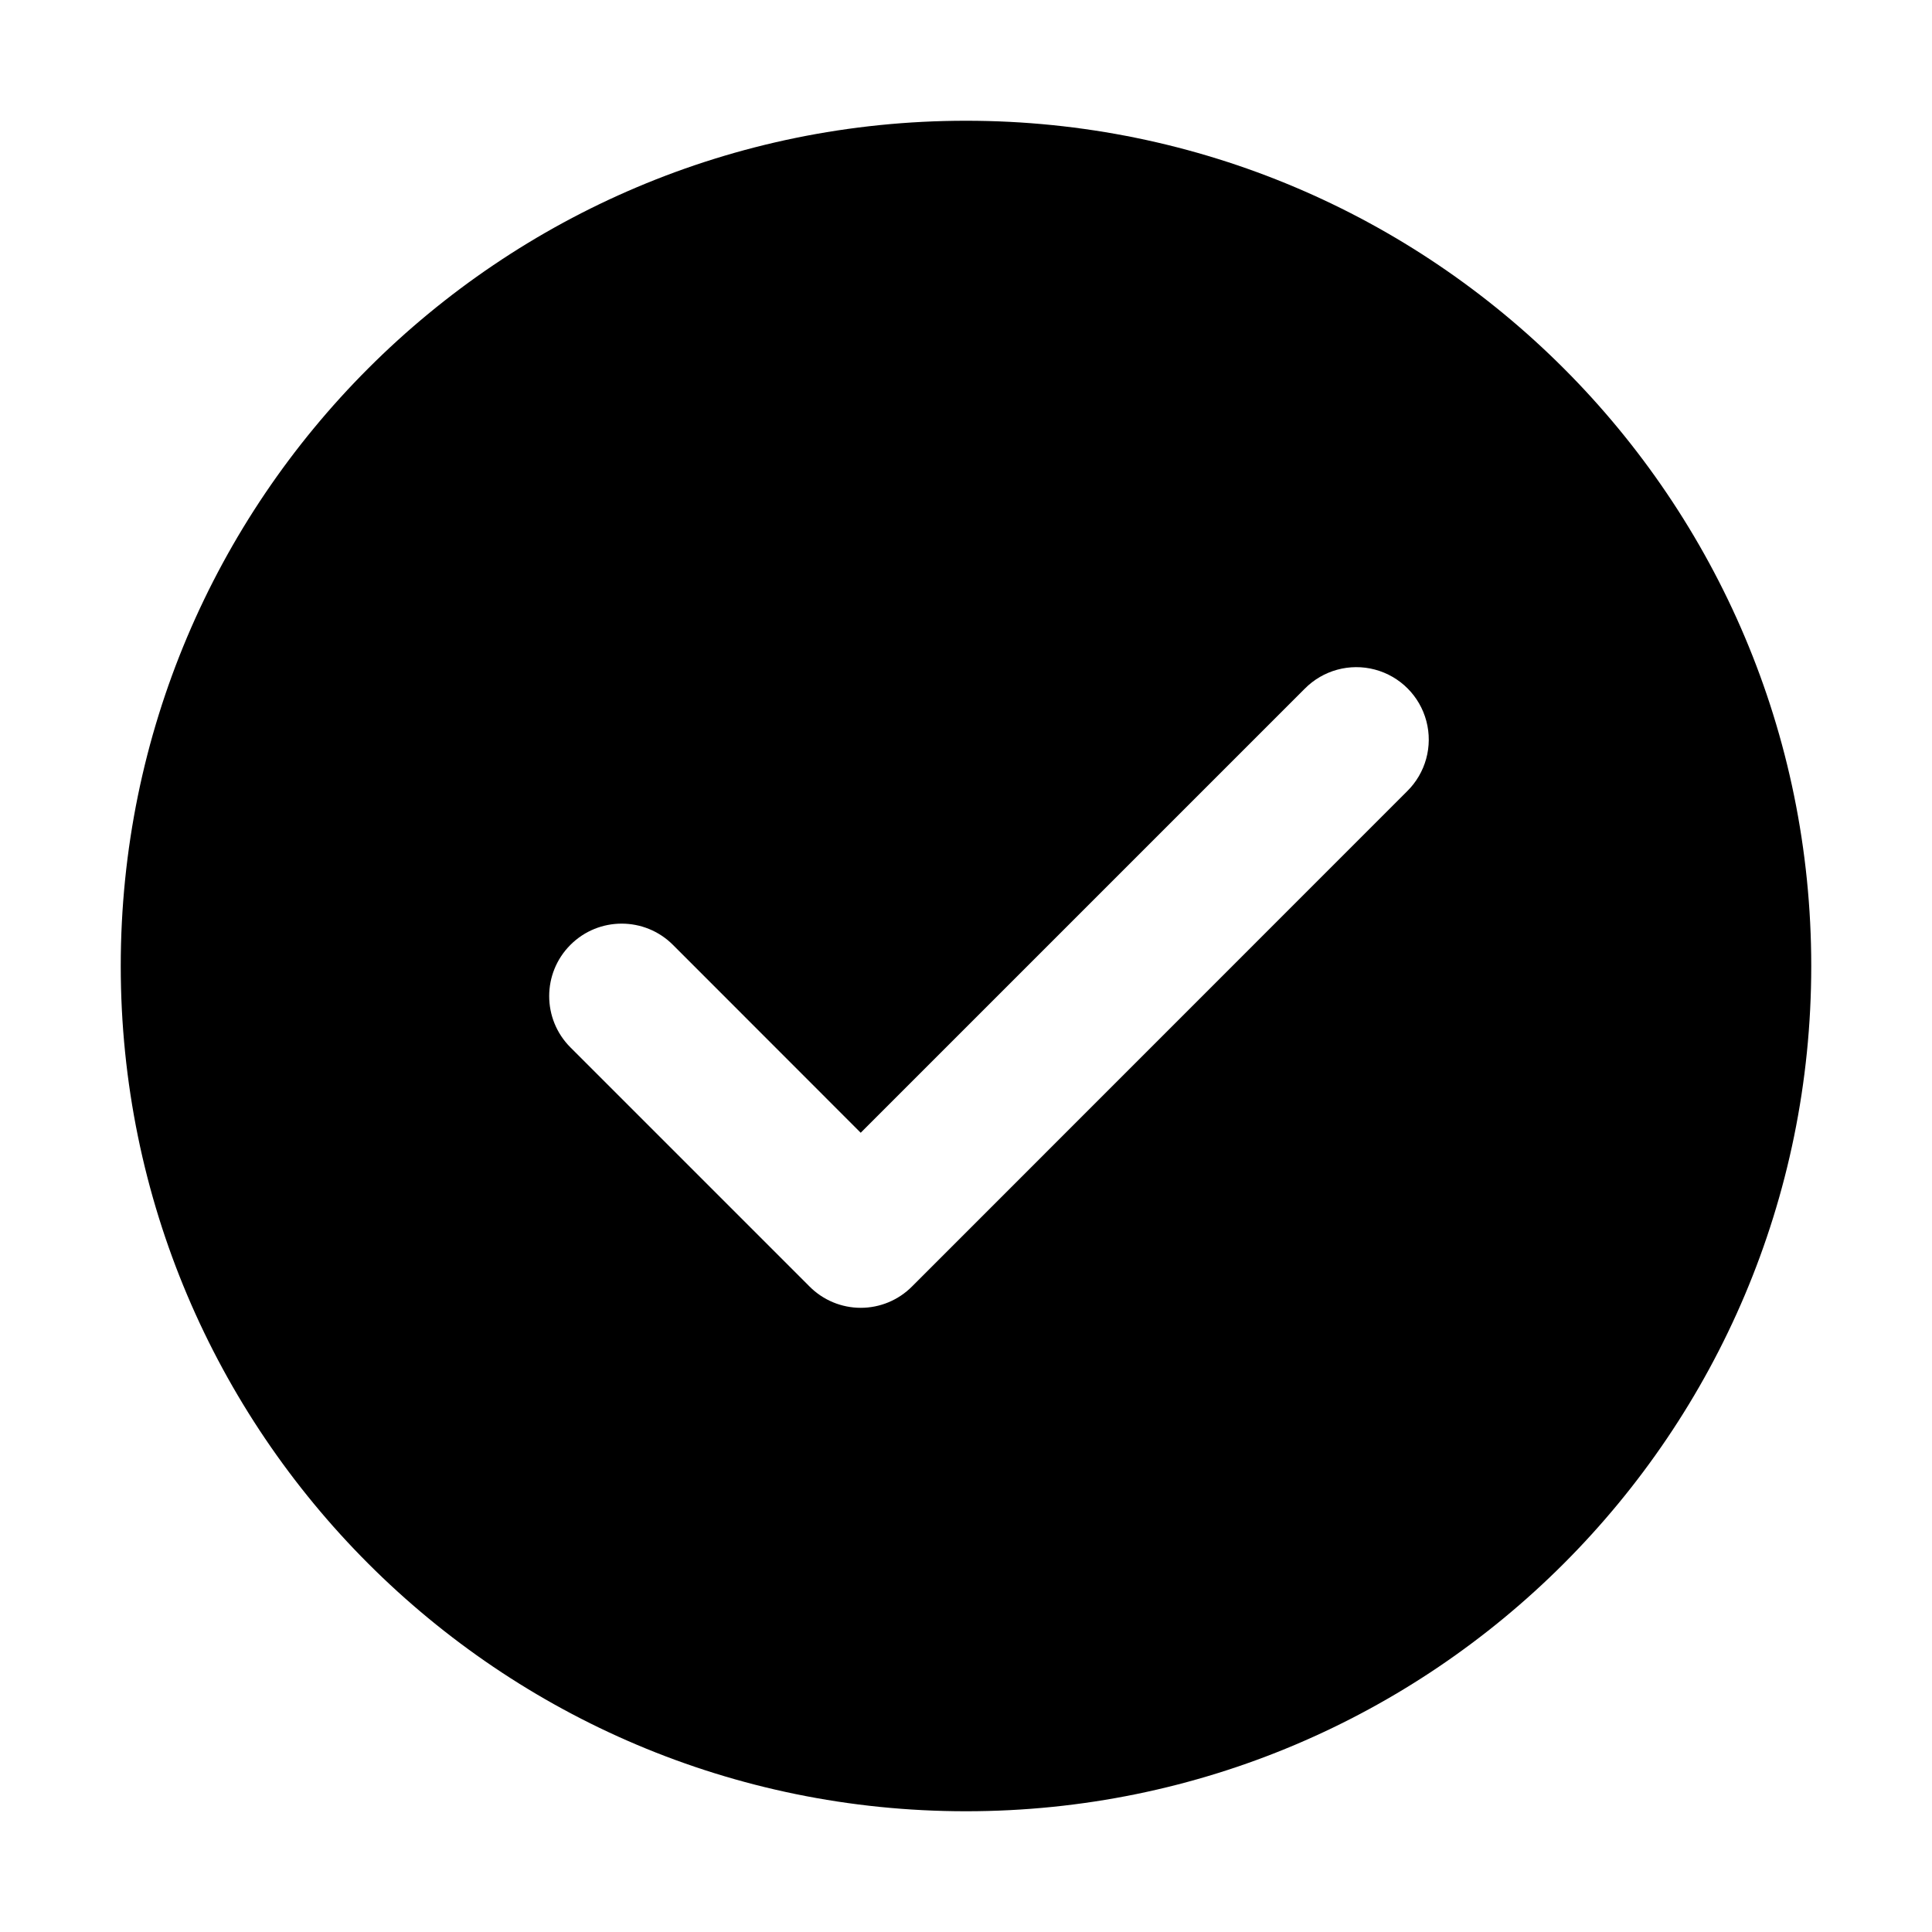
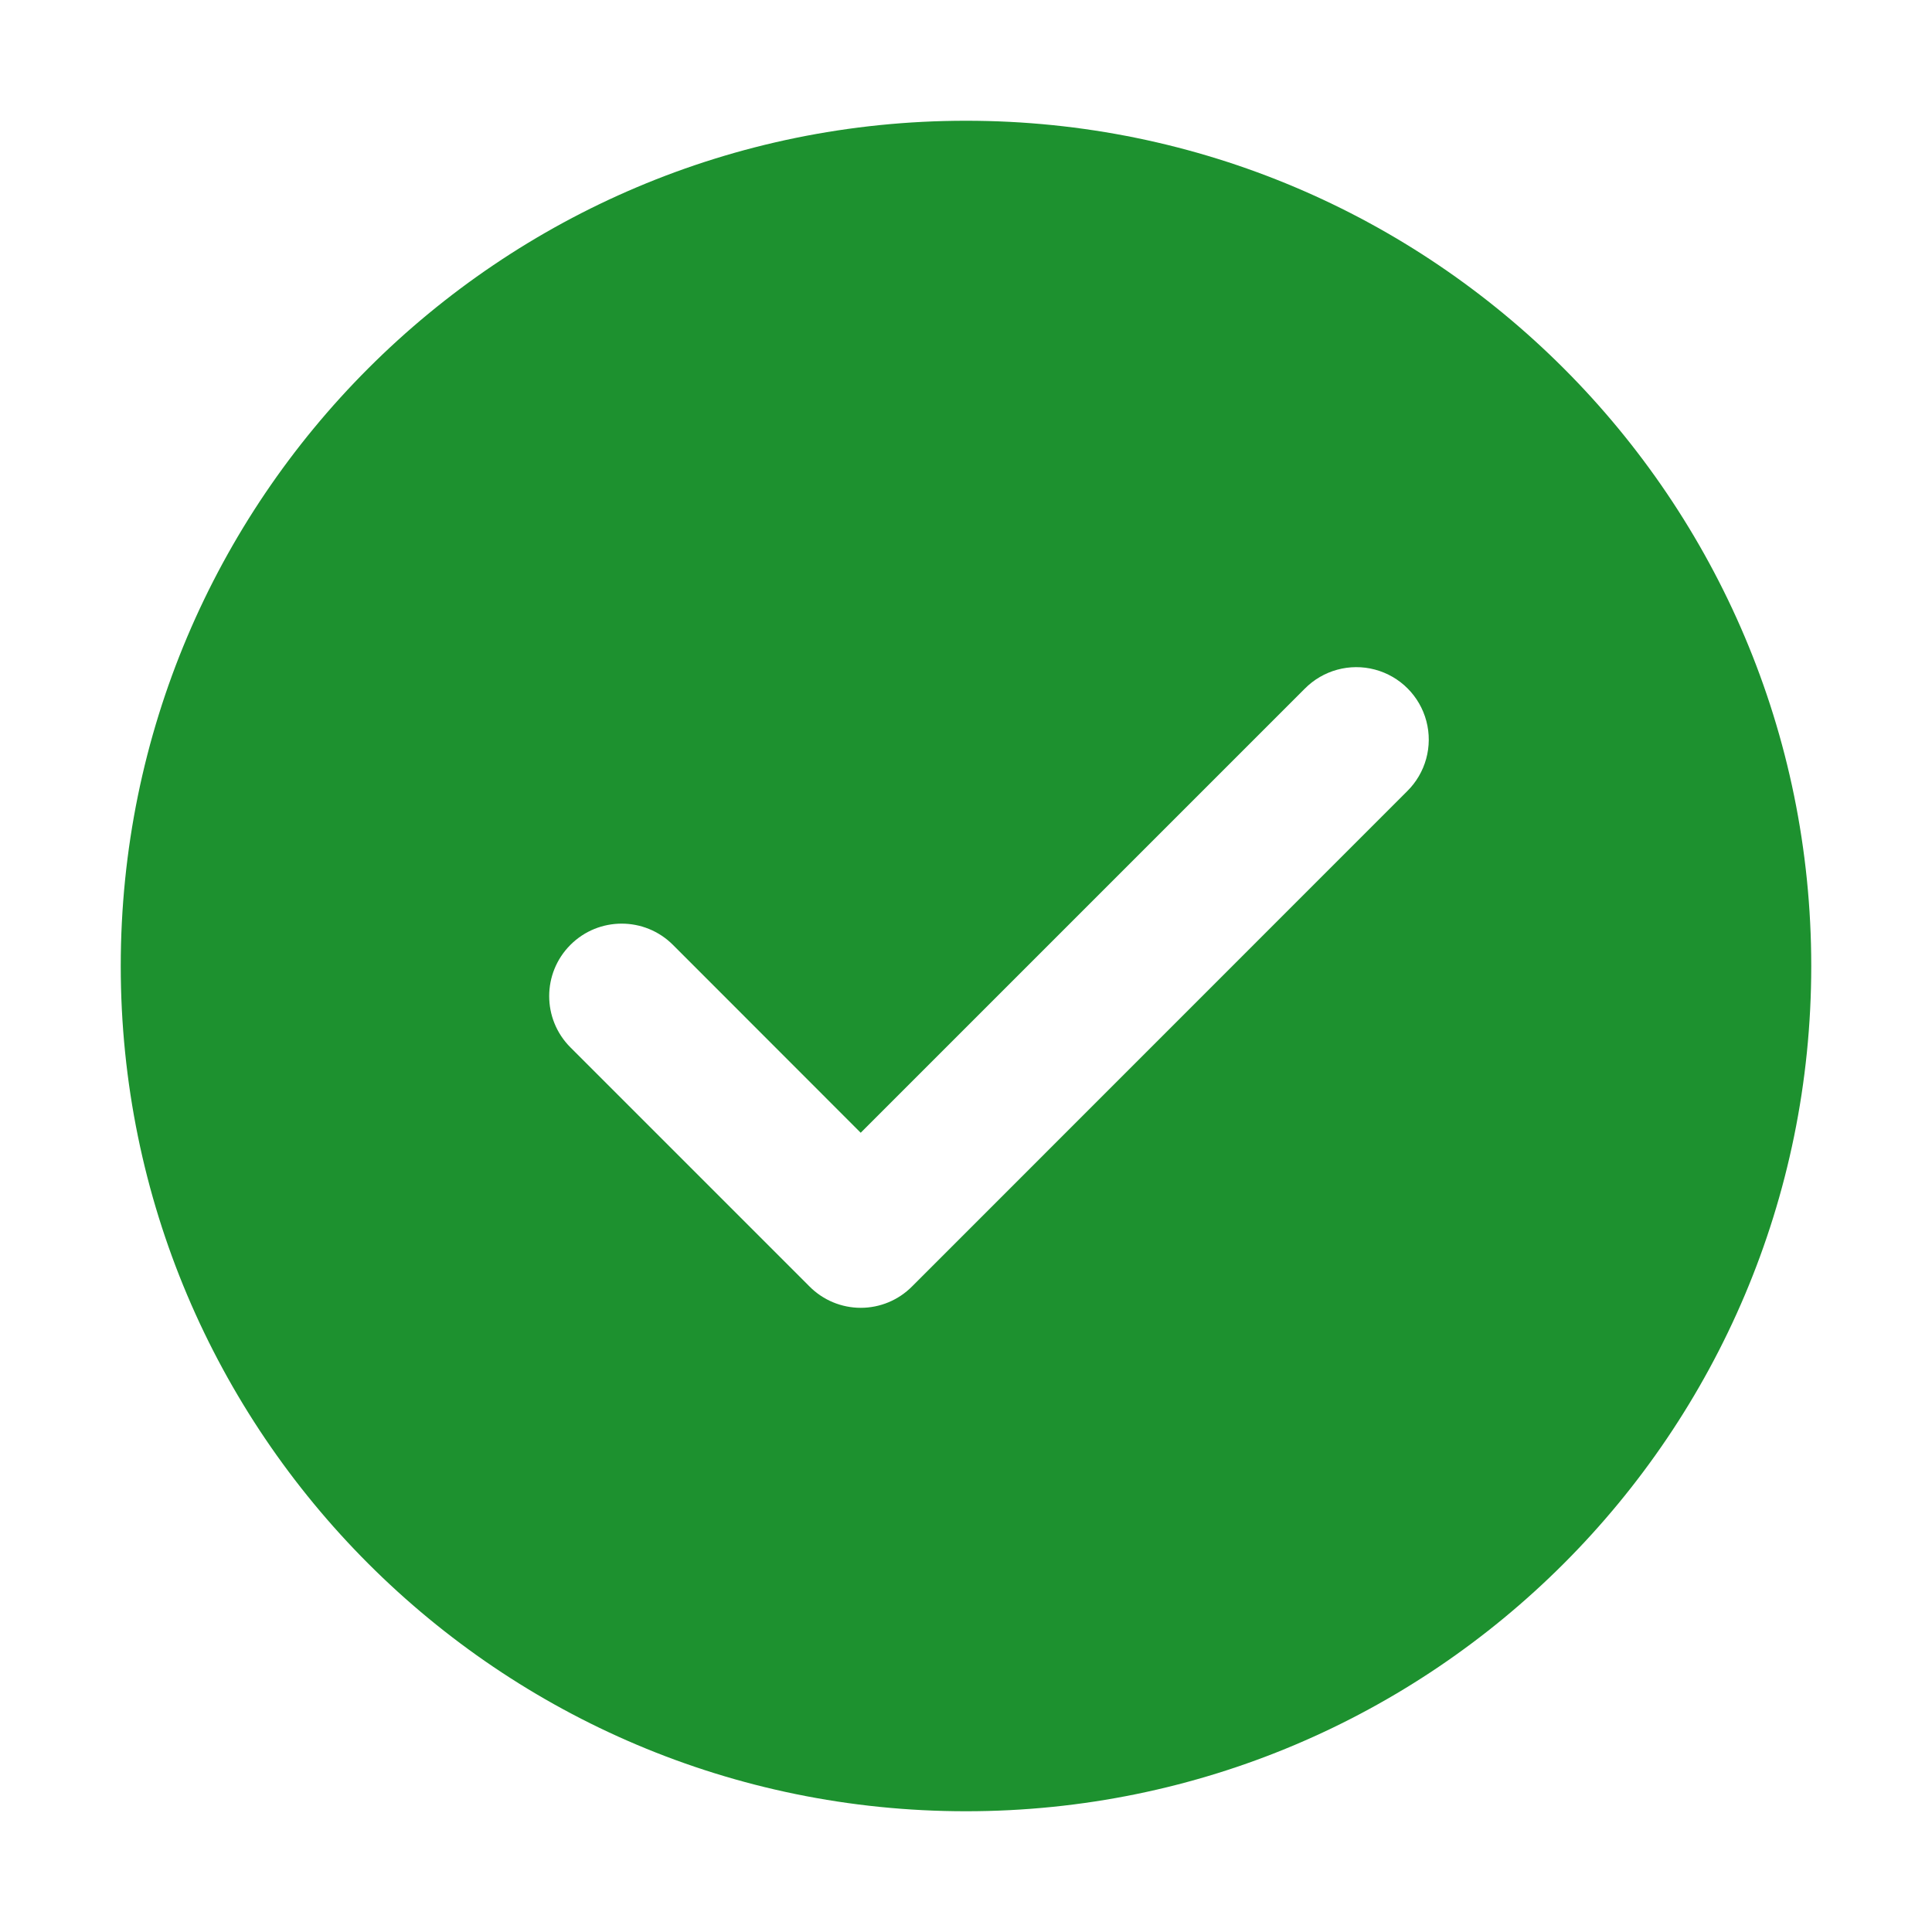
<svg xmlns="http://www.w3.org/2000/svg" width="800px" height="800px" viewBox="0 0 1024 1024">
-   <path fill="#000000" d="M512 64a448 448 0 1 1 0 896 448 448 0 0 1 0-896zm-55.808 536.384-99.52-99.584a38.4 38.4 0 1 0-54.336 54.336l126.72 126.72a38.272 38.272 0 0 0 54.336 0l262.4-262.464a38.4 38.4 0 1 0-54.272-54.336L456.192 600.384z" />
+   <path fill="#1d912f" d="M512 64a448 448 0 1 1 0 896 448 448 0 0 1 0-896zm-55.808 536.384-99.52-99.584a38.4 38.4 0 1 0-54.336 54.336l126.72 126.72a38.272 38.272 0 0 0 54.336 0l262.4-262.464a38.4 38.4 0 1 0-54.272-54.336L456.192 600.384z" />
</svg>
